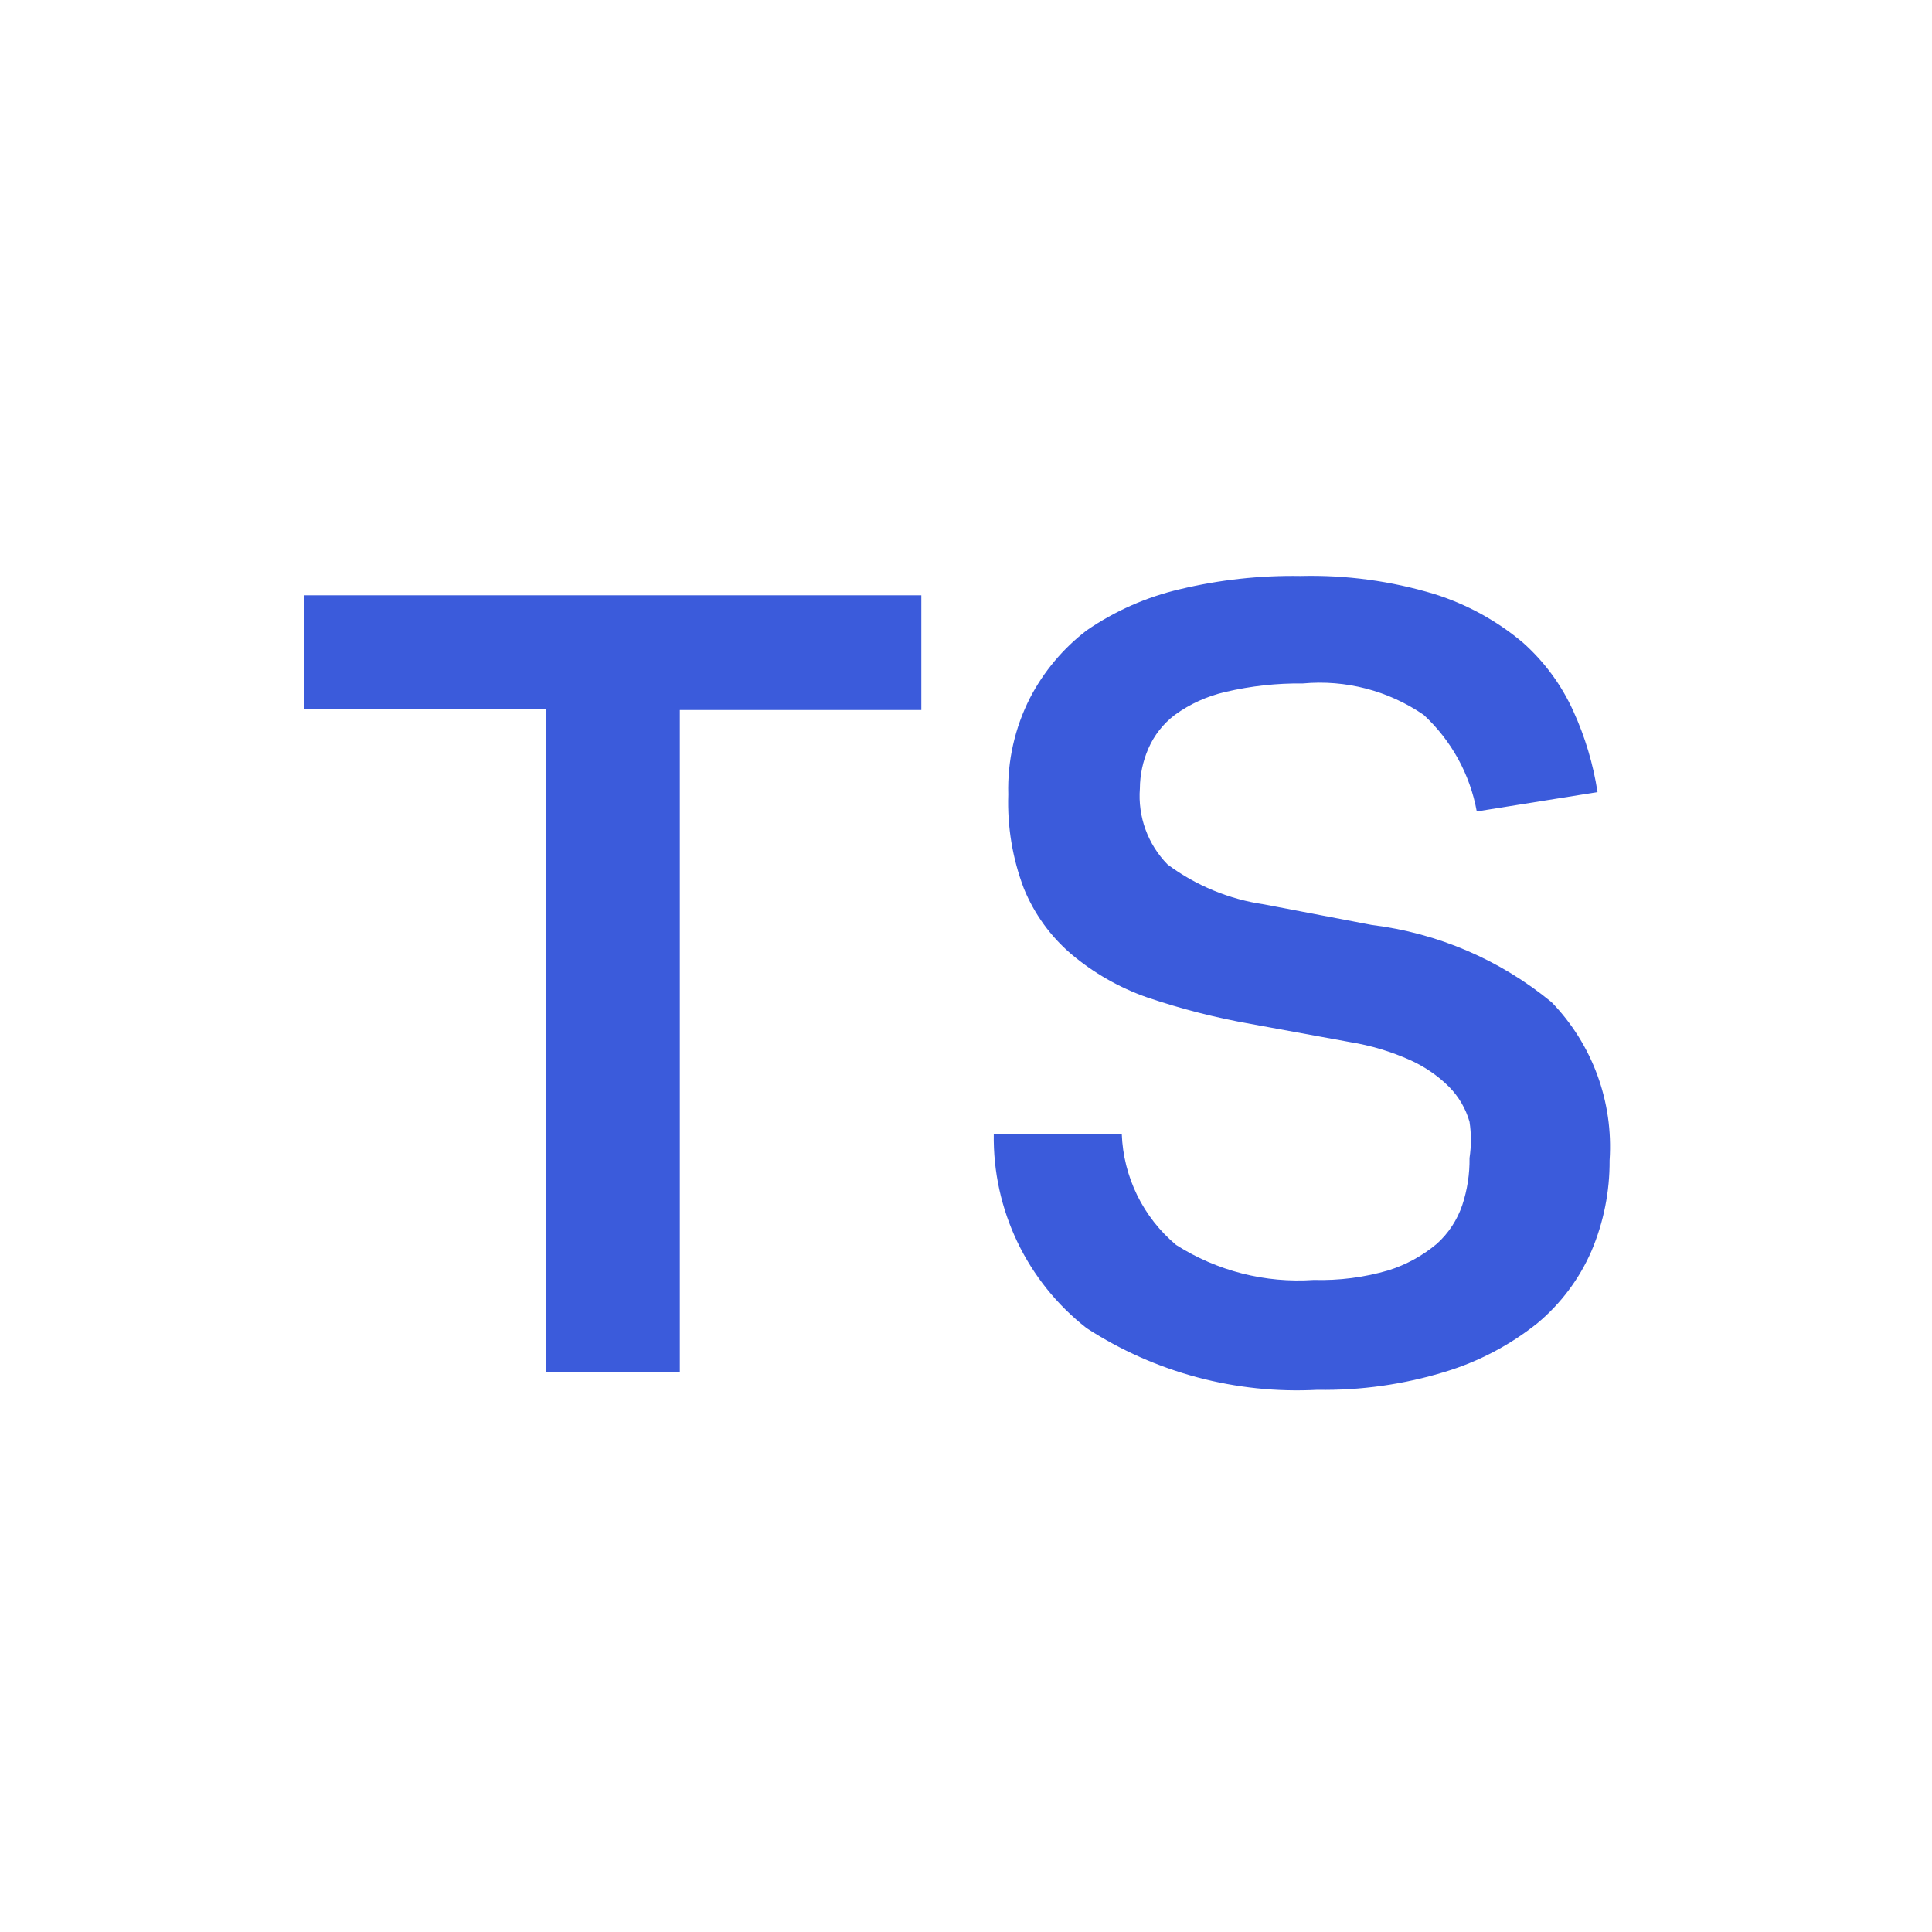
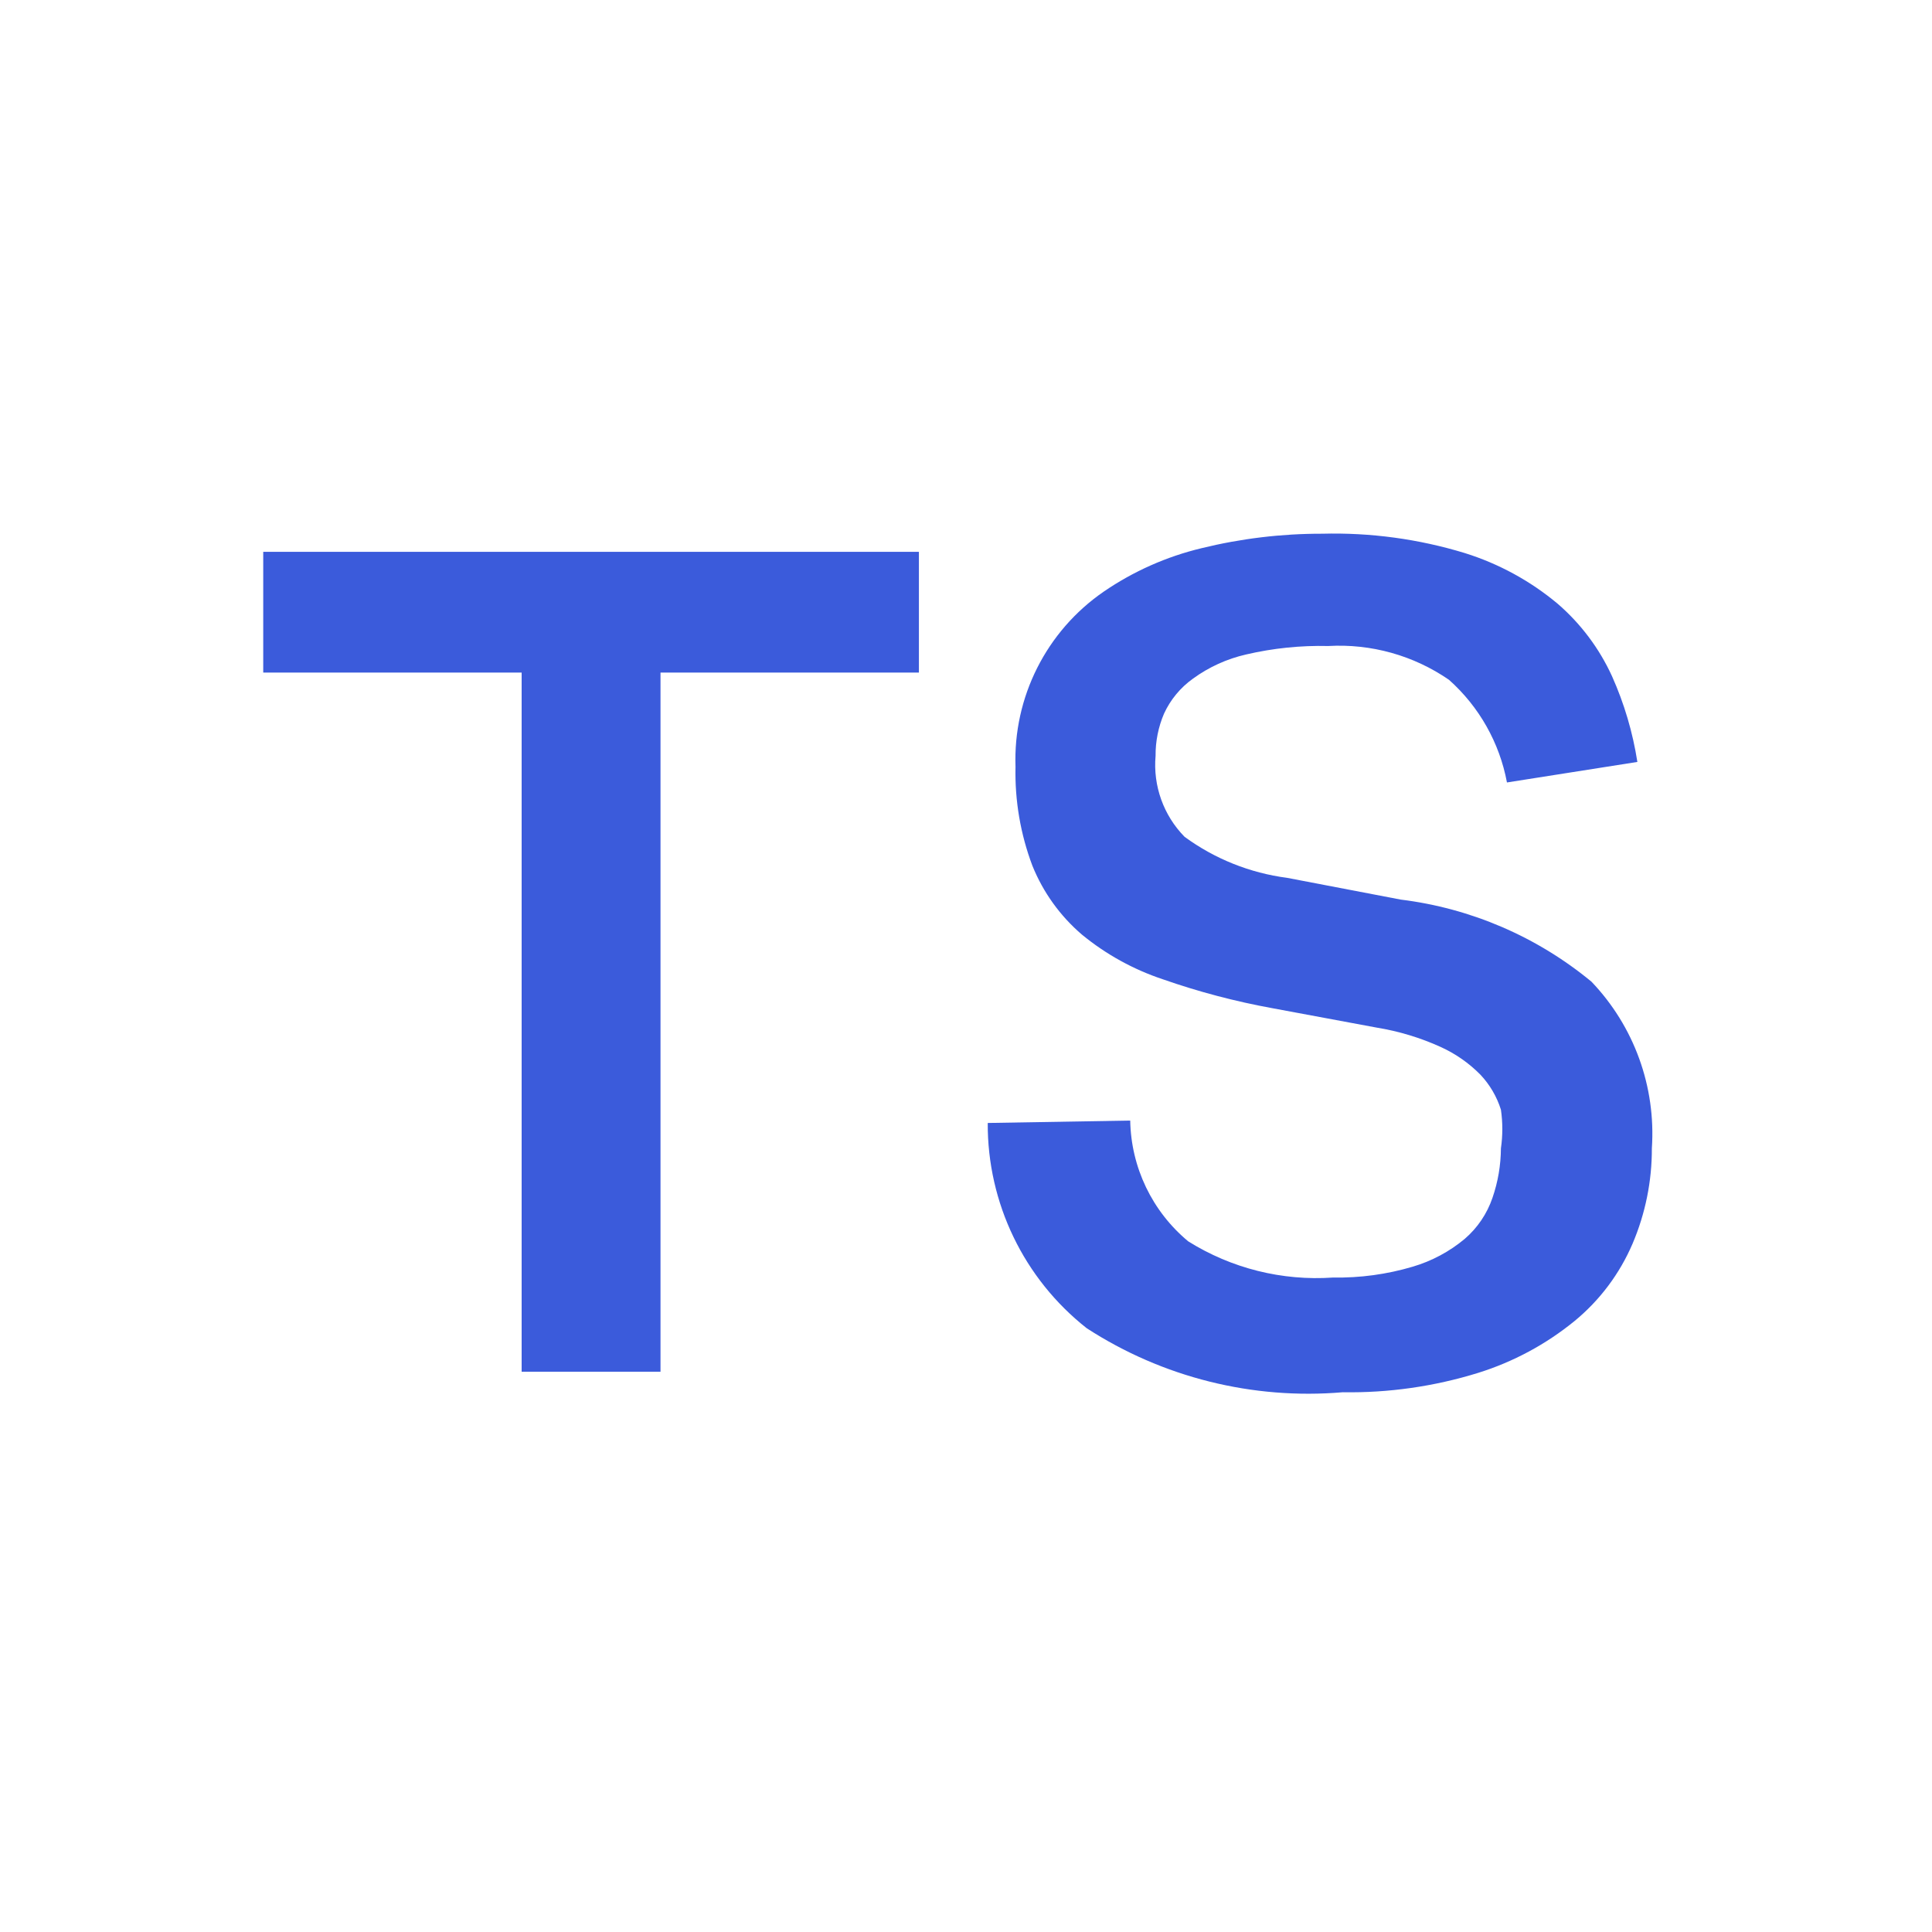
- <svg xmlns="http://www.w3.org/2000/svg" id="图层_1" data-name="图层 1" viewBox="0 0 16 16">
+ <svg xmlns="http://www.w3.org/2000/svg" viewBox="0 0 16 16">
  <defs>
-     <style>.cls-1{fill:#3b5bdb;}</style>
+     <style>.a{fill:#3b5bdb;}</style>
  </defs>
-   <path class="cls-1" d="M4.52,5.87h-2V4.93H7.63v.95h-2v5.48H4.52Z" />
-   <path class="cls-1" d="M9.29,9.39a1.26,1.26,0,0,0,.45.92,1.88,1.88,0,0,0,1.14.29,2,2,0,0,0,.62-.08,1.17,1.17,0,0,0,.4-.22.76.76,0,0,0,.21-.32,1.19,1.19,0,0,0,.06-.39,1,1,0,0,0,0-.3A.68.68,0,0,0,12,9a1.09,1.09,0,0,0-.32-.22,2,2,0,0,0-.5-.15l-.82-.15a5.82,5.82,0,0,1-.86-.22,2,2,0,0,1-.63-.36,1.42,1.42,0,0,1-.39-.54,2,2,0,0,1-.13-.78,1.66,1.66,0,0,1,.18-.8A1.68,1.68,0,0,1,9,5.22a2.27,2.27,0,0,1,.77-.34,4,4,0,0,1,1-.11,3.52,3.52,0,0,1,1.11.15,2.13,2.13,0,0,1,.73.4,1.69,1.69,0,0,1,.42.57,2.54,2.54,0,0,1,.2.67l-1,.16a1.44,1.44,0,0,0-.44-.8,1.52,1.52,0,0,0-1-.26,2.66,2.66,0,0,0-.64.07,1.15,1.15,0,0,0-.42.19.7.7,0,0,0-.22.28.84.84,0,0,0-.07.33.81.81,0,0,0,.23.63,1.77,1.77,0,0,0,.8.33l.89.17a2.9,2.9,0,0,1,1.49.64,1.72,1.72,0,0,1,.48,1.31,1.89,1.89,0,0,1-.15.75,1.62,1.62,0,0,1-.45.6,2.29,2.29,0,0,1-.76.4,3.41,3.41,0,0,1-1.06.15A3.2,3.2,0,0,1,9,11a2,2,0,0,1-.77-1.61Z" />
+   <path class="a" d="M4.32,5.57H2.18v-1H7.61v1H5.47v5.79H4.32Z" />
+   <path class="a" d="M9.36,9.28a1.33,1.33,0,0,0,.48,1,2,2,0,0,0,1.2.3,2.18,2.18,0,0,0,.66-.09,1.2,1.2,0,0,0,.43-.23.78.78,0,0,0,.23-.34,1.28,1.28,0,0,0,.07-.41,1.11,1.11,0,0,0,0-.32.75.75,0,0,0-.17-.29,1.1,1.1,0,0,0-.33-.23,2.1,2.1,0,0,0-.53-.16l-.86-.16a6,6,0,0,1-.91-.24,2.1,2.1,0,0,1-.67-.37,1.48,1.48,0,0,1-.41-.57,2.18,2.18,0,0,1-.14-.82,1.69,1.69,0,0,1,.73-1.45,2.44,2.44,0,0,1,.81-.36,4.16,4.16,0,0,1,1-.12,3.71,3.71,0,0,1,1.18.16,2.24,2.24,0,0,1,.77.42,1.76,1.76,0,0,1,.45.6,2.79,2.79,0,0,1,.21.71l-1.08.17A1.51,1.51,0,0,0,12,5.63a1.6,1.6,0,0,0-1-.28,2.71,2.71,0,0,0-.68.07,1.2,1.2,0,0,0-.44.2.73.73,0,0,0-.24.29.87.87,0,0,0-.07.35.85.85,0,0,0,.24.67,1.84,1.84,0,0,0,.85.34l.94.18a3.07,3.07,0,0,1,1.58.68,1.82,1.82,0,0,1,.5,1.38,2,2,0,0,1-.16.79,1.69,1.69,0,0,1-.48.64,2.39,2.39,0,0,1-.8.43,3.59,3.59,0,0,1-1.12.16A3.37,3.37,0,0,1,9,11a2.15,2.15,0,0,1-.82-1.7Z" />
</svg>
